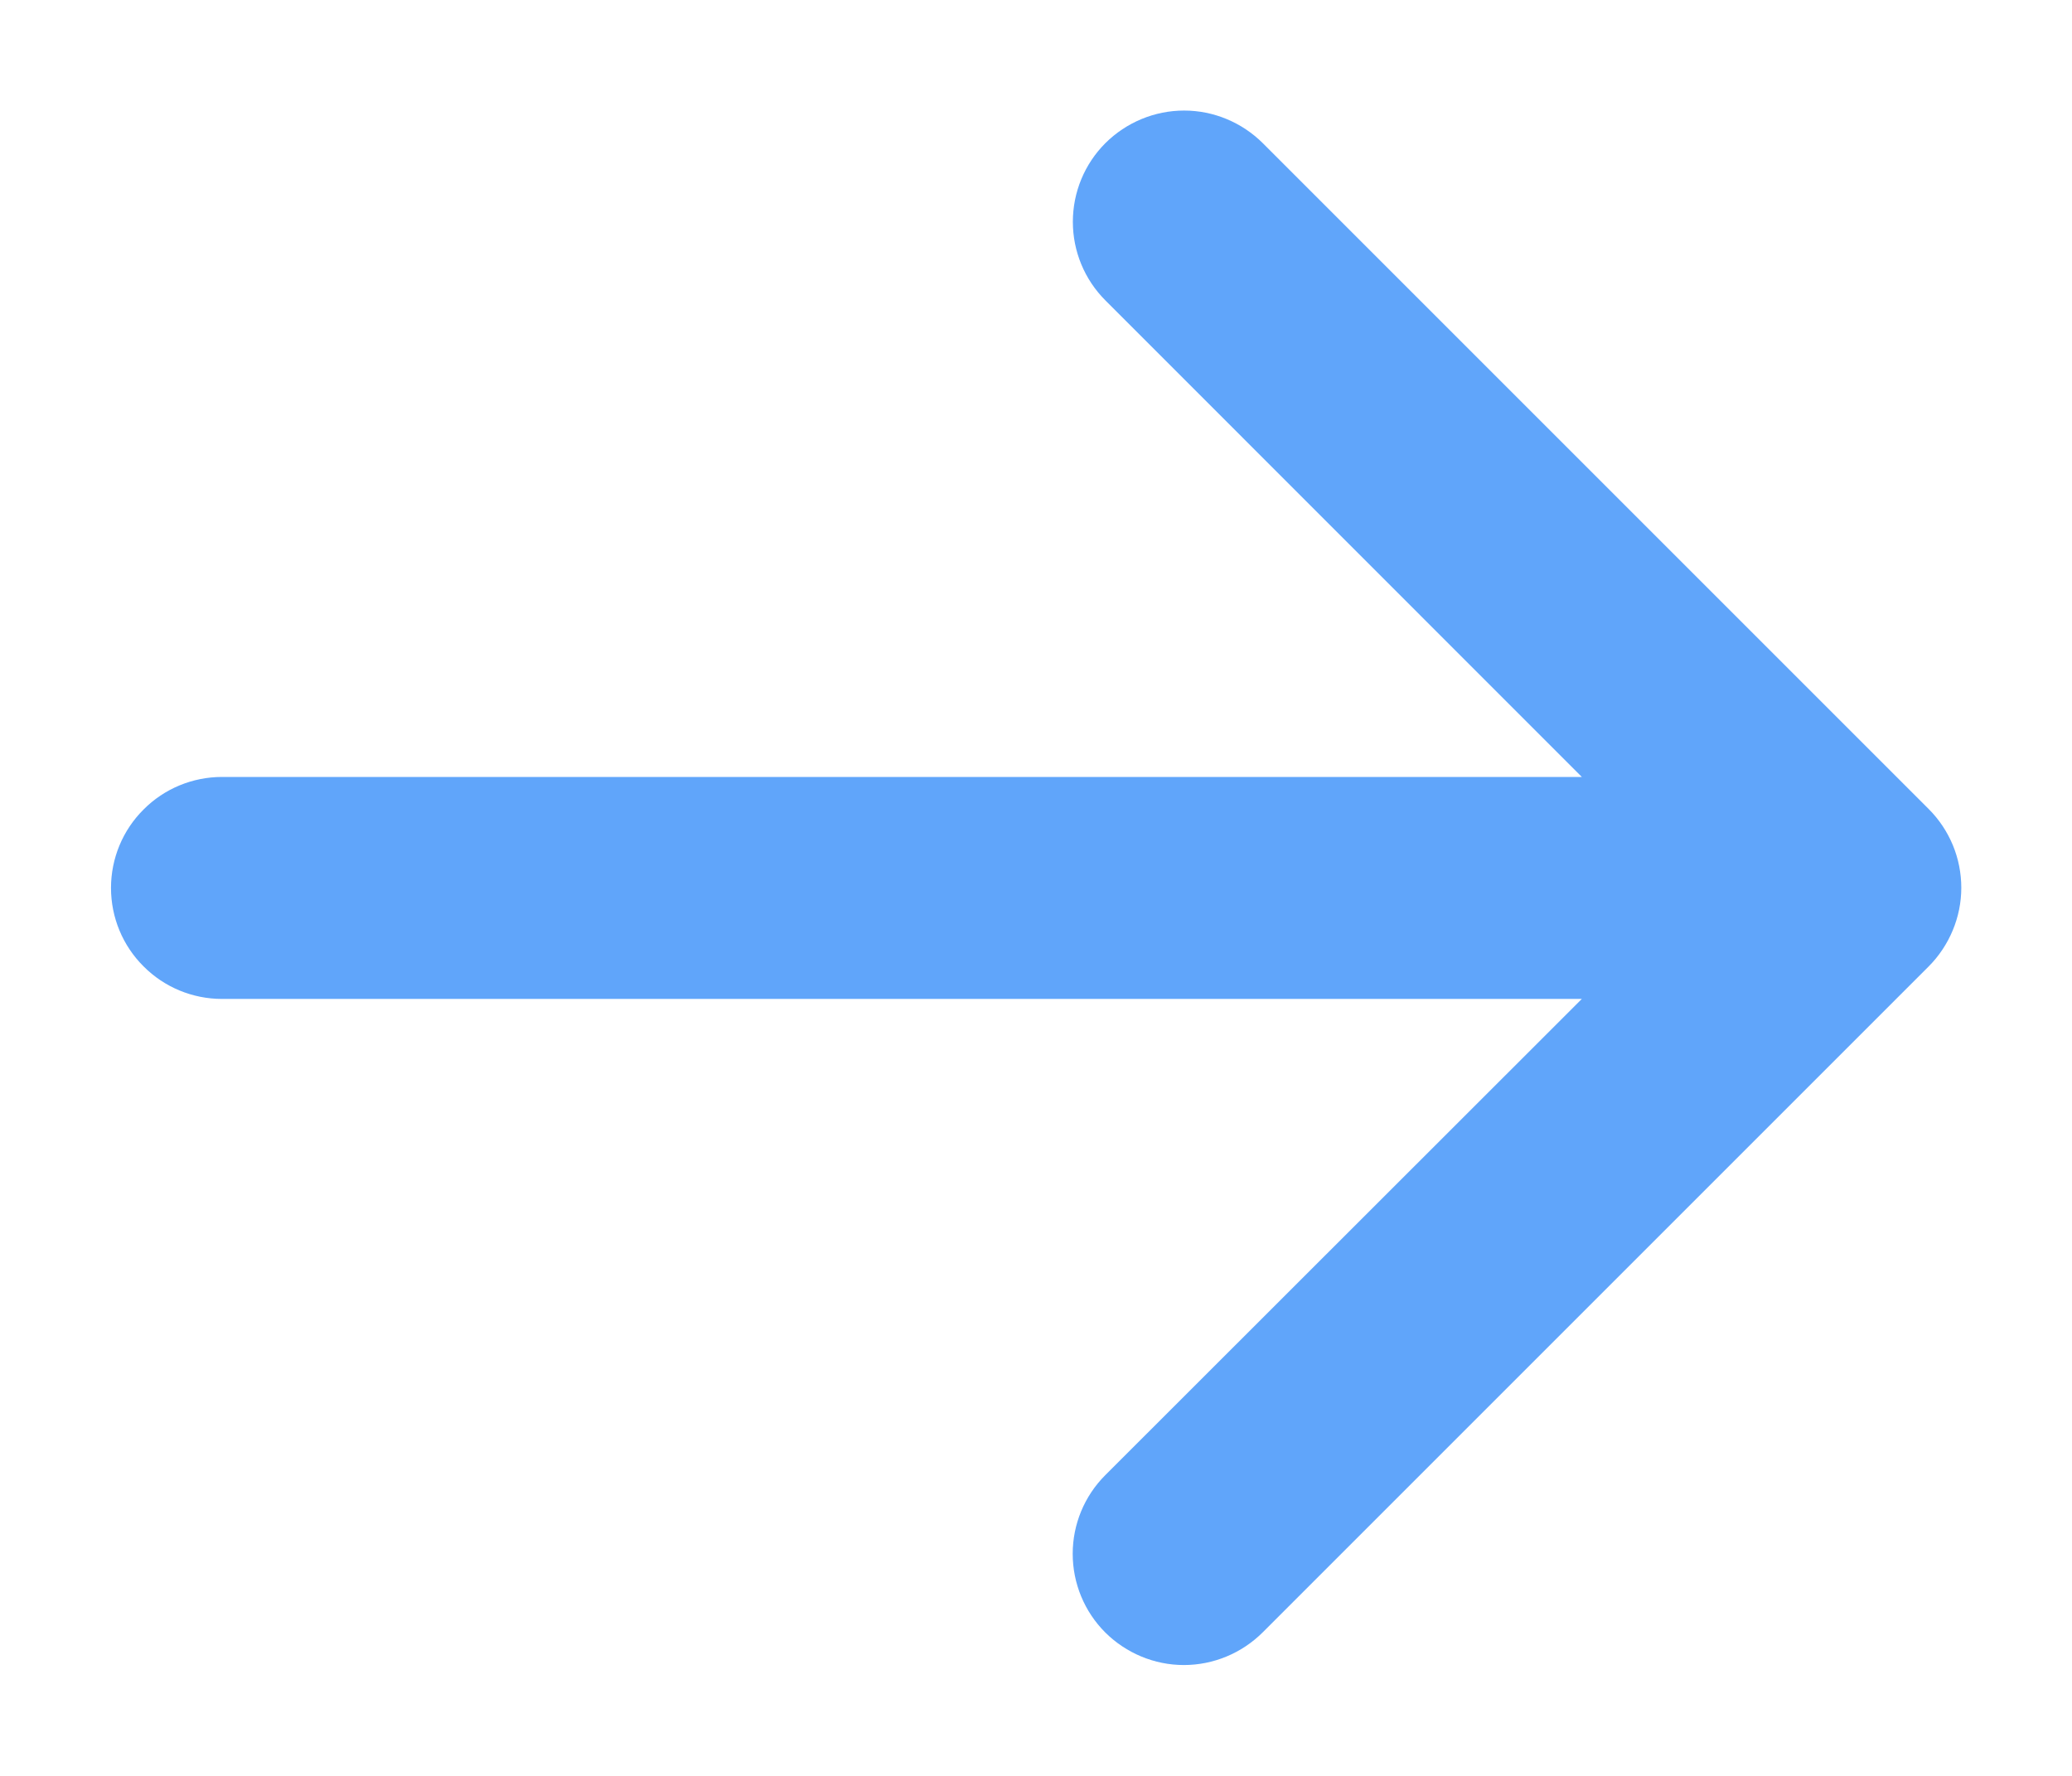
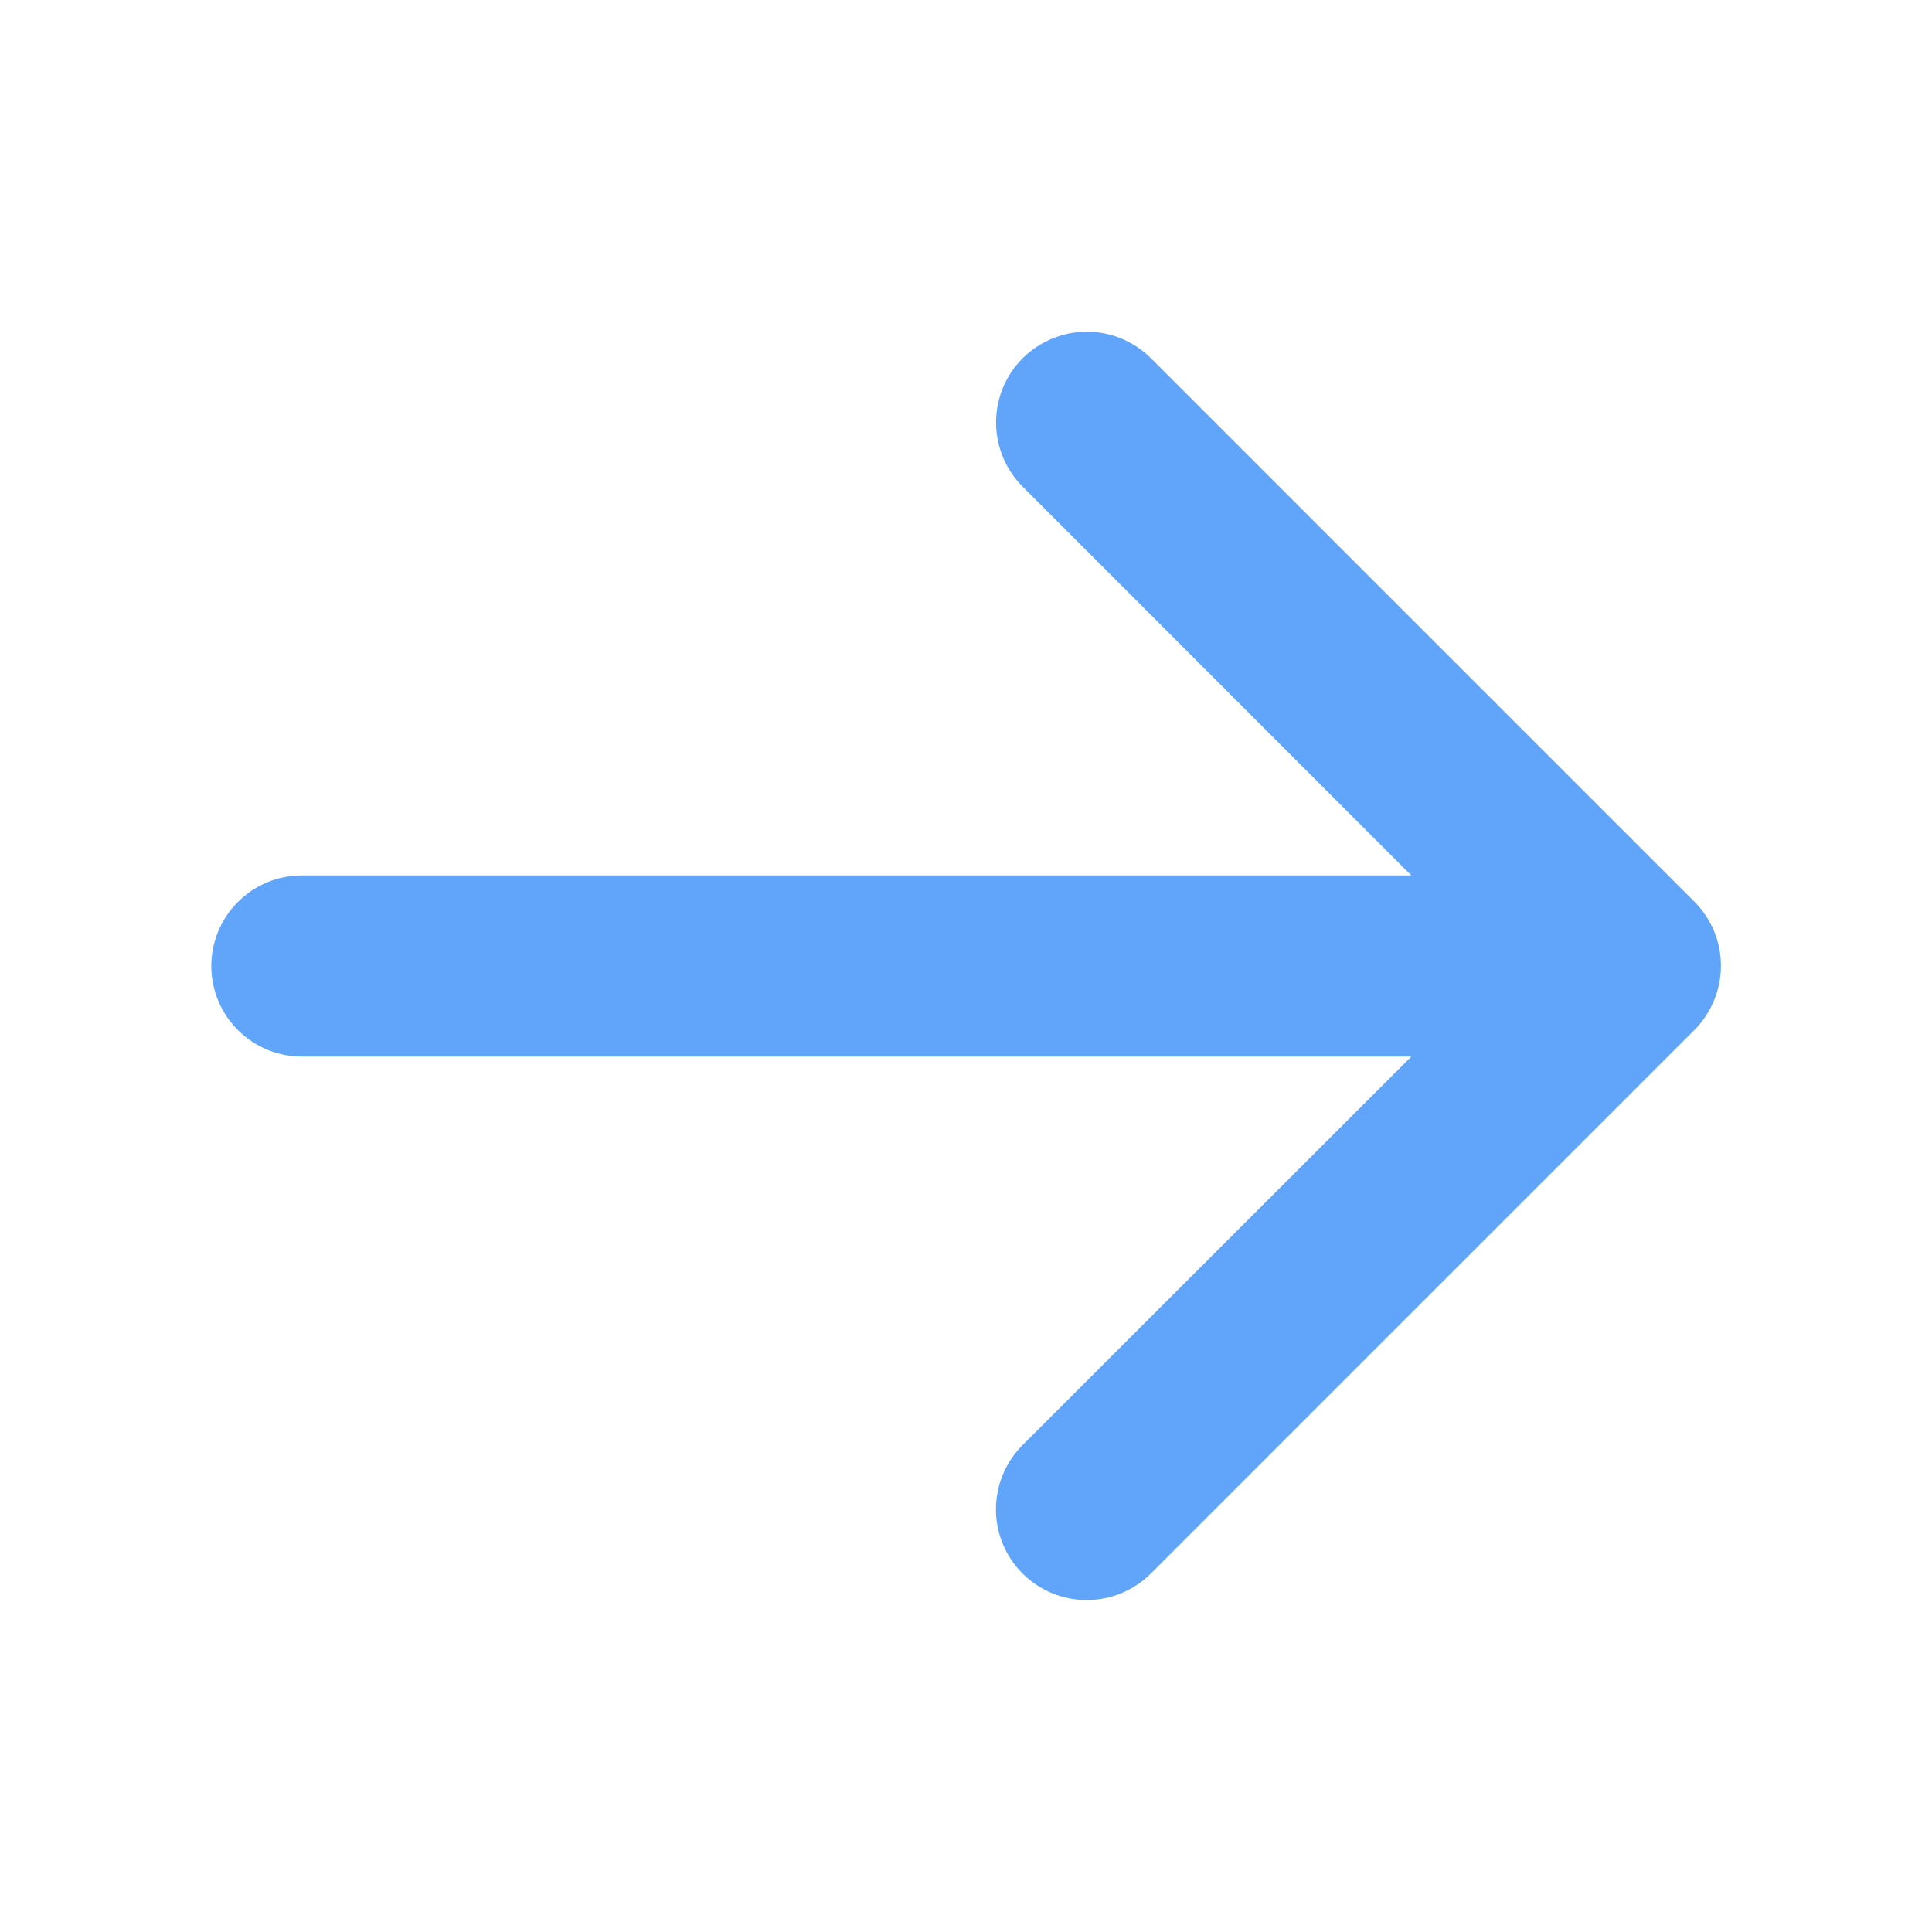
- <svg xmlns="http://www.w3.org/2000/svg" width="14" height="12" viewBox="0 0 14 12" fill="none">
-   <path d="M13.031 6.531L8.531 11.031C8.39 11.171 8.199 11.251 7.999 11.251C7.8 11.251 7.609 11.171 7.468 11.031C7.327 10.89 7.248 10.699 7.248 10.499C7.248 10.3 7.327 10.109 7.468 9.968L10.688 6.75H1.5C1.301 6.75 1.11 6.671 0.97 6.53C0.829 6.39 0.75 6.199 0.75 6C0.75 5.801 0.829 5.61 0.97 5.47C1.11 5.329 1.301 5.25 1.5 5.25H10.688L7.469 2.03C7.328 1.889 7.249 1.698 7.249 1.499C7.249 1.299 7.328 1.108 7.469 0.967C7.61 0.827 7.801 0.747 8.001 0.747C8.2 0.747 8.391 0.827 8.532 0.967L13.032 5.467C13.102 5.537 13.157 5.62 13.195 5.711C13.233 5.803 13.252 5.901 13.252 5.999C13.252 6.098 13.232 6.196 13.194 6.287C13.156 6.378 13.101 6.461 13.031 6.531Z" fill="#60A5FA" />
+ <svg xmlns="http://www.w3.org/2000/svg" width="16" height="16" viewBox="0 0 16 16" fill="none">
+   <path d="M14.031 8.531L9.531 13.031C9.39 13.171 9.199 13.251 8.999 13.251C8.8 13.251 8.609 13.171 8.468 13.031C8.327 12.89 8.248 12.699 8.248 12.499C8.248 12.3 8.327 12.109 8.468 11.968L11.688 8.75H2.5C2.301 8.75 2.11 8.671 1.97 8.53C1.829 8.39 1.75 8.199 1.75 8C1.75 7.801 1.829 7.61 1.97 7.47C2.11 7.329 2.301 7.25 2.5 7.25H11.688L8.469 4.03C8.328 3.889 8.249 3.698 8.249 3.499C8.249 3.299 8.328 3.108 8.469 2.967C8.61 2.827 8.801 2.747 9.001 2.747C9.2 2.747 9.391 2.827 9.532 2.967L14.032 7.467C14.102 7.537 14.157 7.62 14.195 7.711C14.233 7.803 14.252 7.901 14.252 7.999C14.252 8.098 14.232 8.196 14.194 8.287C14.156 8.378 14.101 8.461 14.031 8.531Z" fill="#60A5FA" />
</svg>
